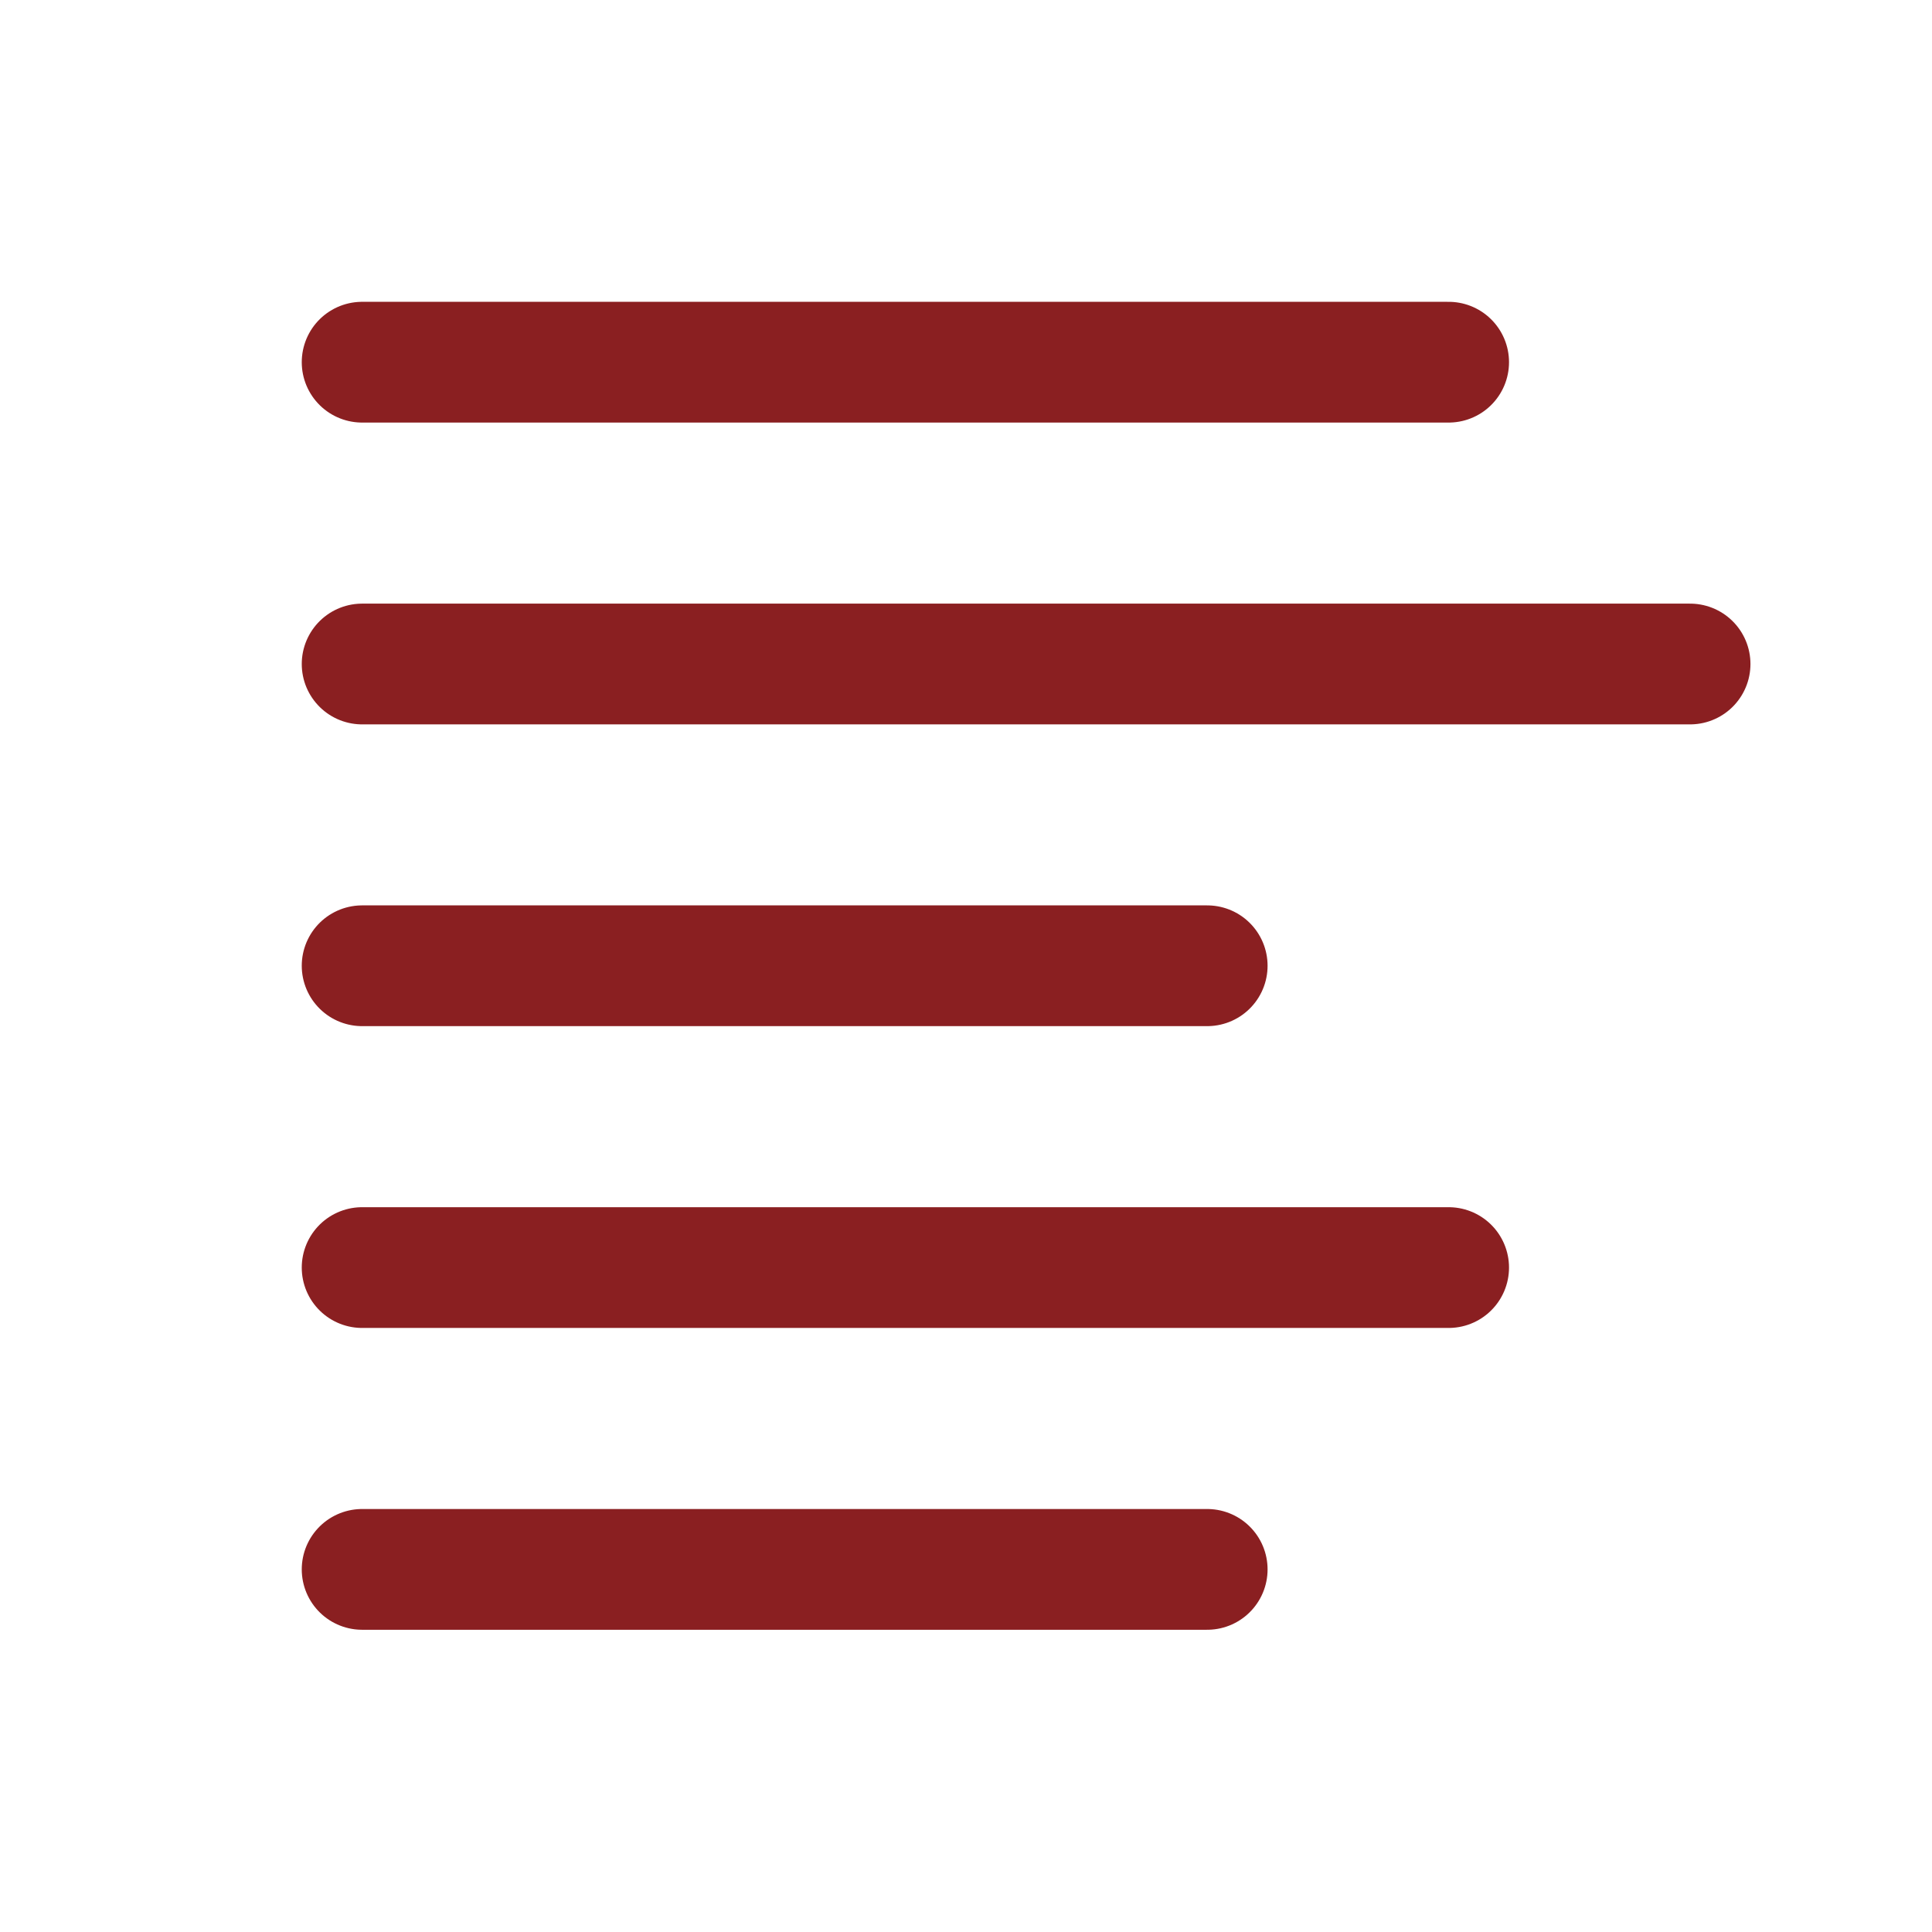
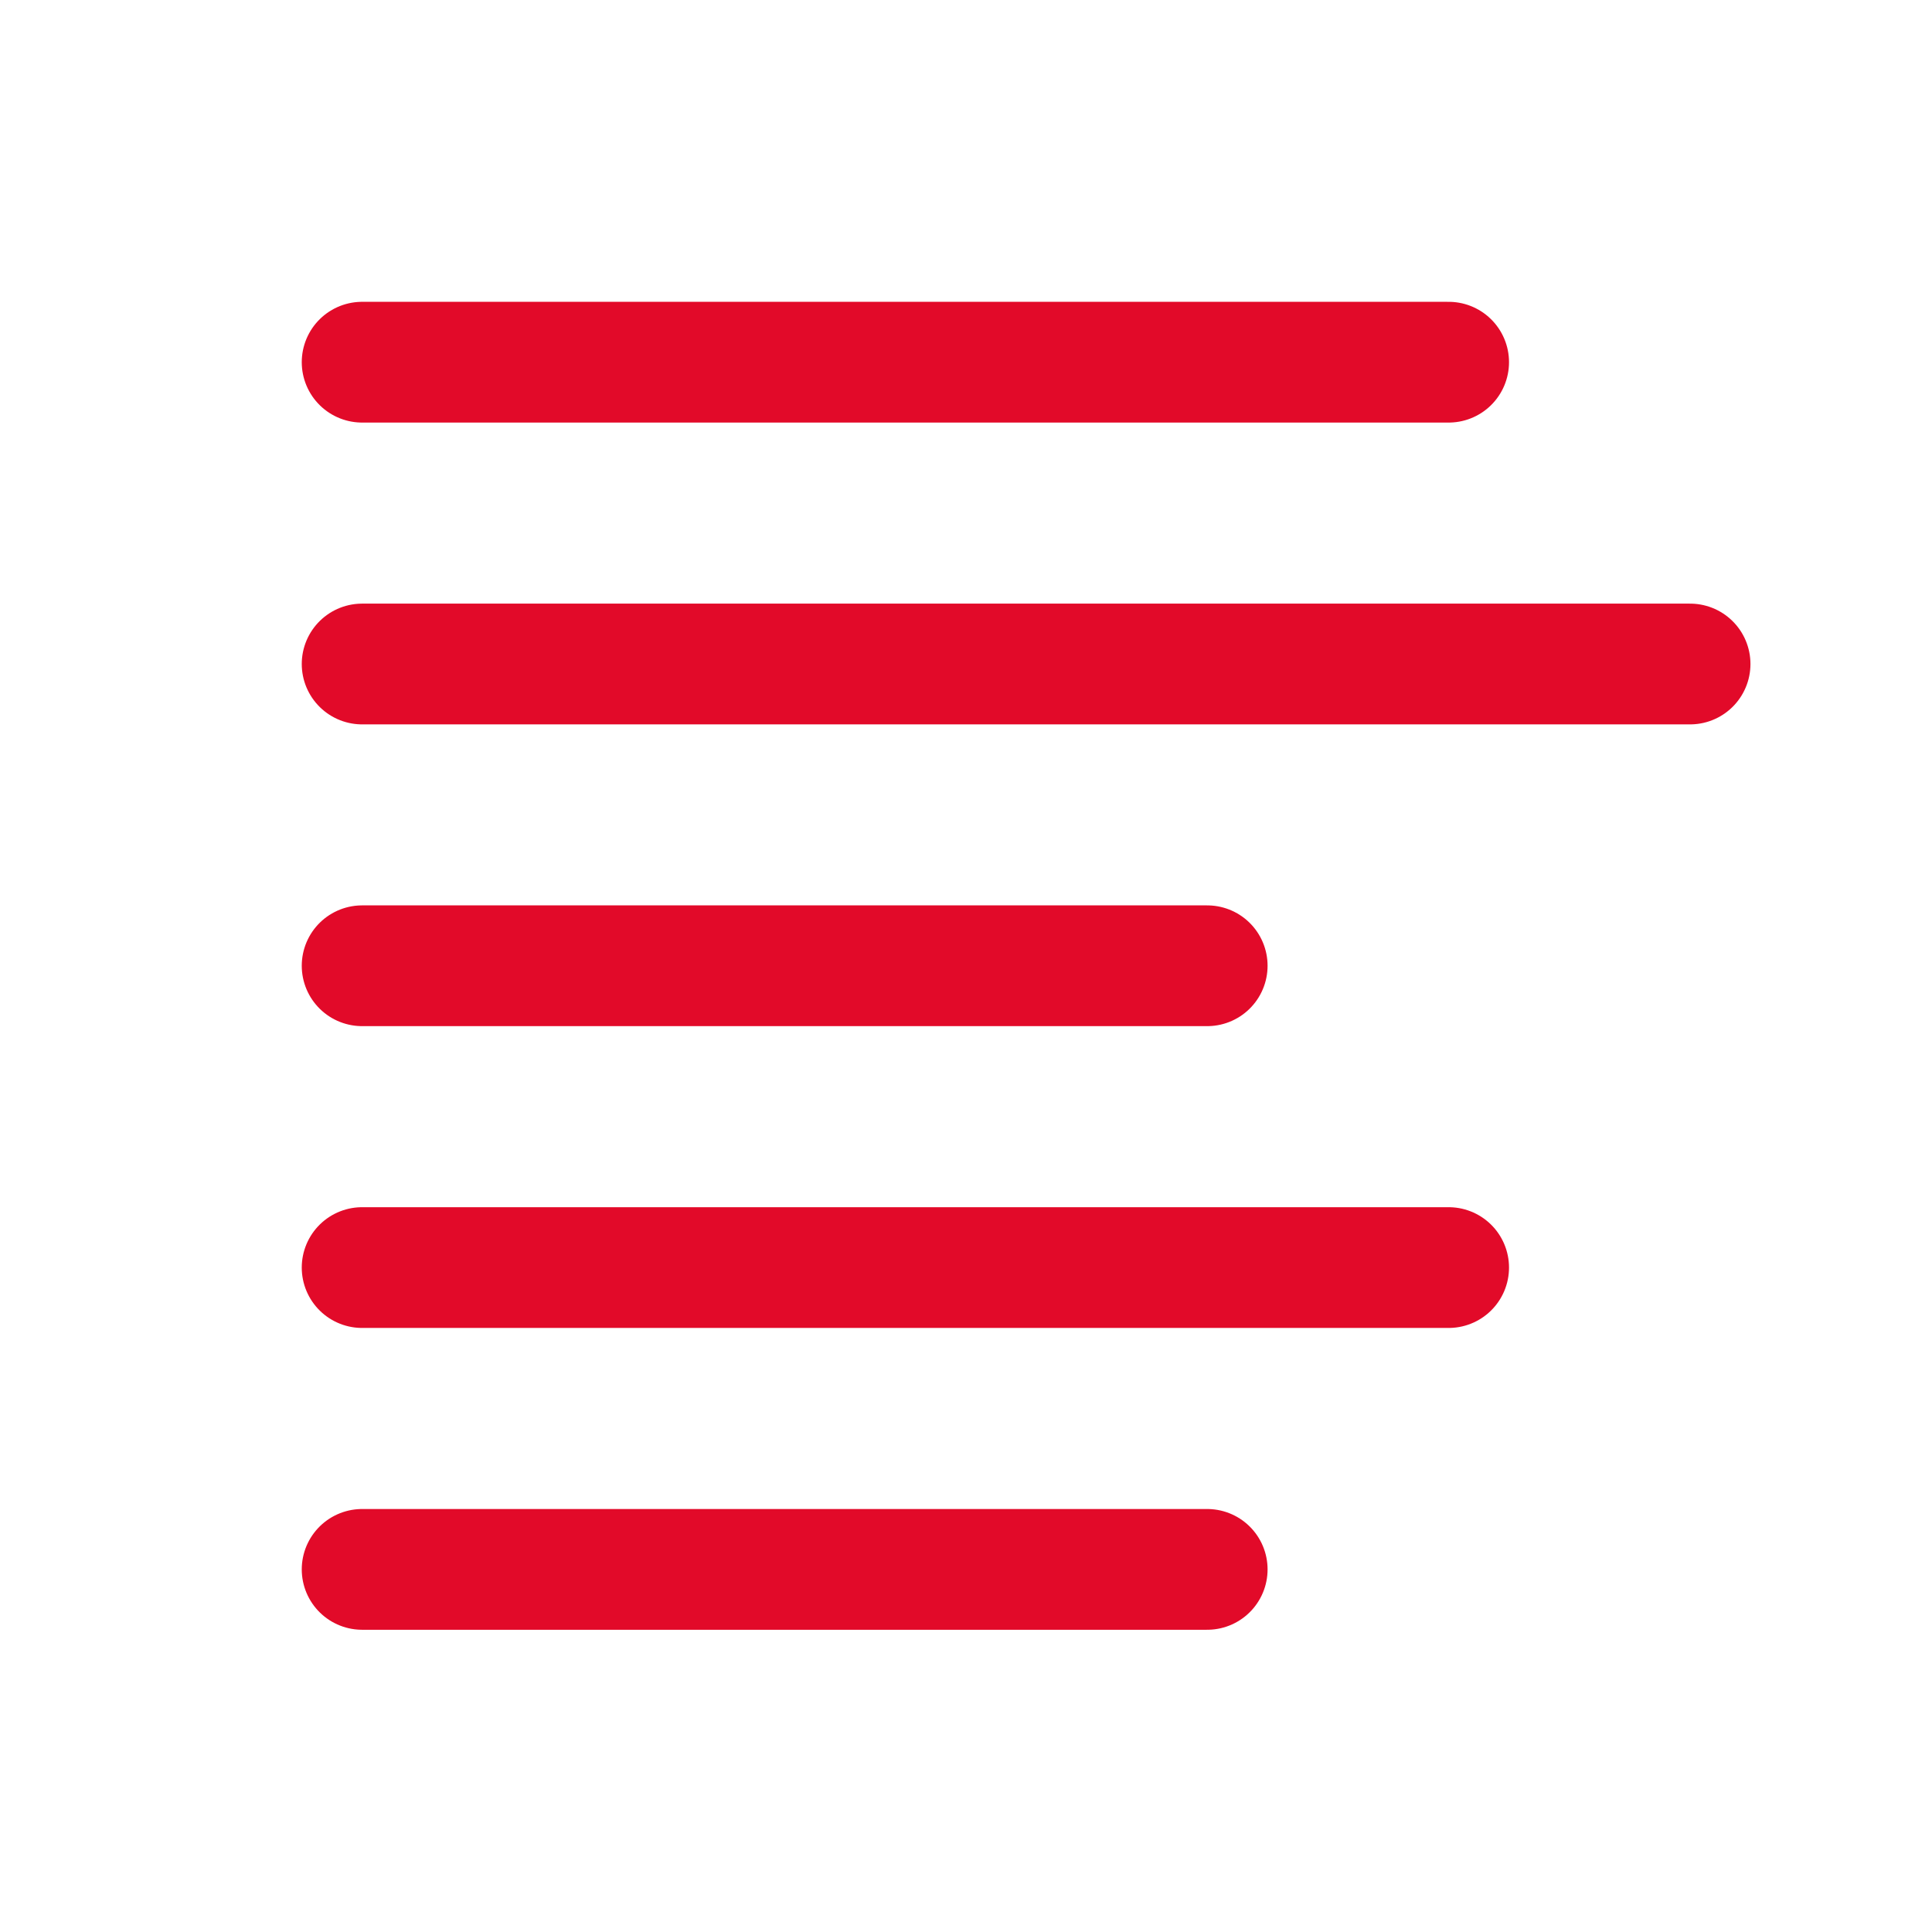
<svg xmlns="http://www.w3.org/2000/svg" width="32" height="32" viewBox="0 0 32 32" fill="none">
-   <path d="M5.998 5.999H23.994" stroke="#8A1F21" stroke-width="2" stroke-linecap="round" />
-   <path d="M5.998 10.998H27.993" stroke="#8A1F21" stroke-width="2" stroke-linecap="round" />
-   <path d="M5.998 15.996H19.995" stroke="#8A1F21" stroke-width="2" stroke-linecap="round" />
-   <path d="M5.998 20.995H23.994" stroke="#8A1F21" stroke-width="2" stroke-linecap="round" />
-   <path d="M5.998 25.994H19.995" stroke="#8A1F21" stroke-width="2" stroke-linecap="round" />
+   <path d="M5.998 5.999H23.994" stroke="#E20A29" stroke-width="2" stroke-linecap="round" />
+   <path d="M5.998 10.998H27.993" stroke="#E20A29" stroke-width="2" stroke-linecap="round" />
+   <path d="M5.998 15.996H19.995" stroke="#E20A29" stroke-width="2" stroke-linecap="round" />
+   <path d="M5.998 20.995H23.994" stroke="#E20A29" stroke-width="2" stroke-linecap="round" />
+   <path d="M5.998 25.994H19.995" stroke="#E20A29" stroke-width="2" stroke-linecap="round" />
</svg>
